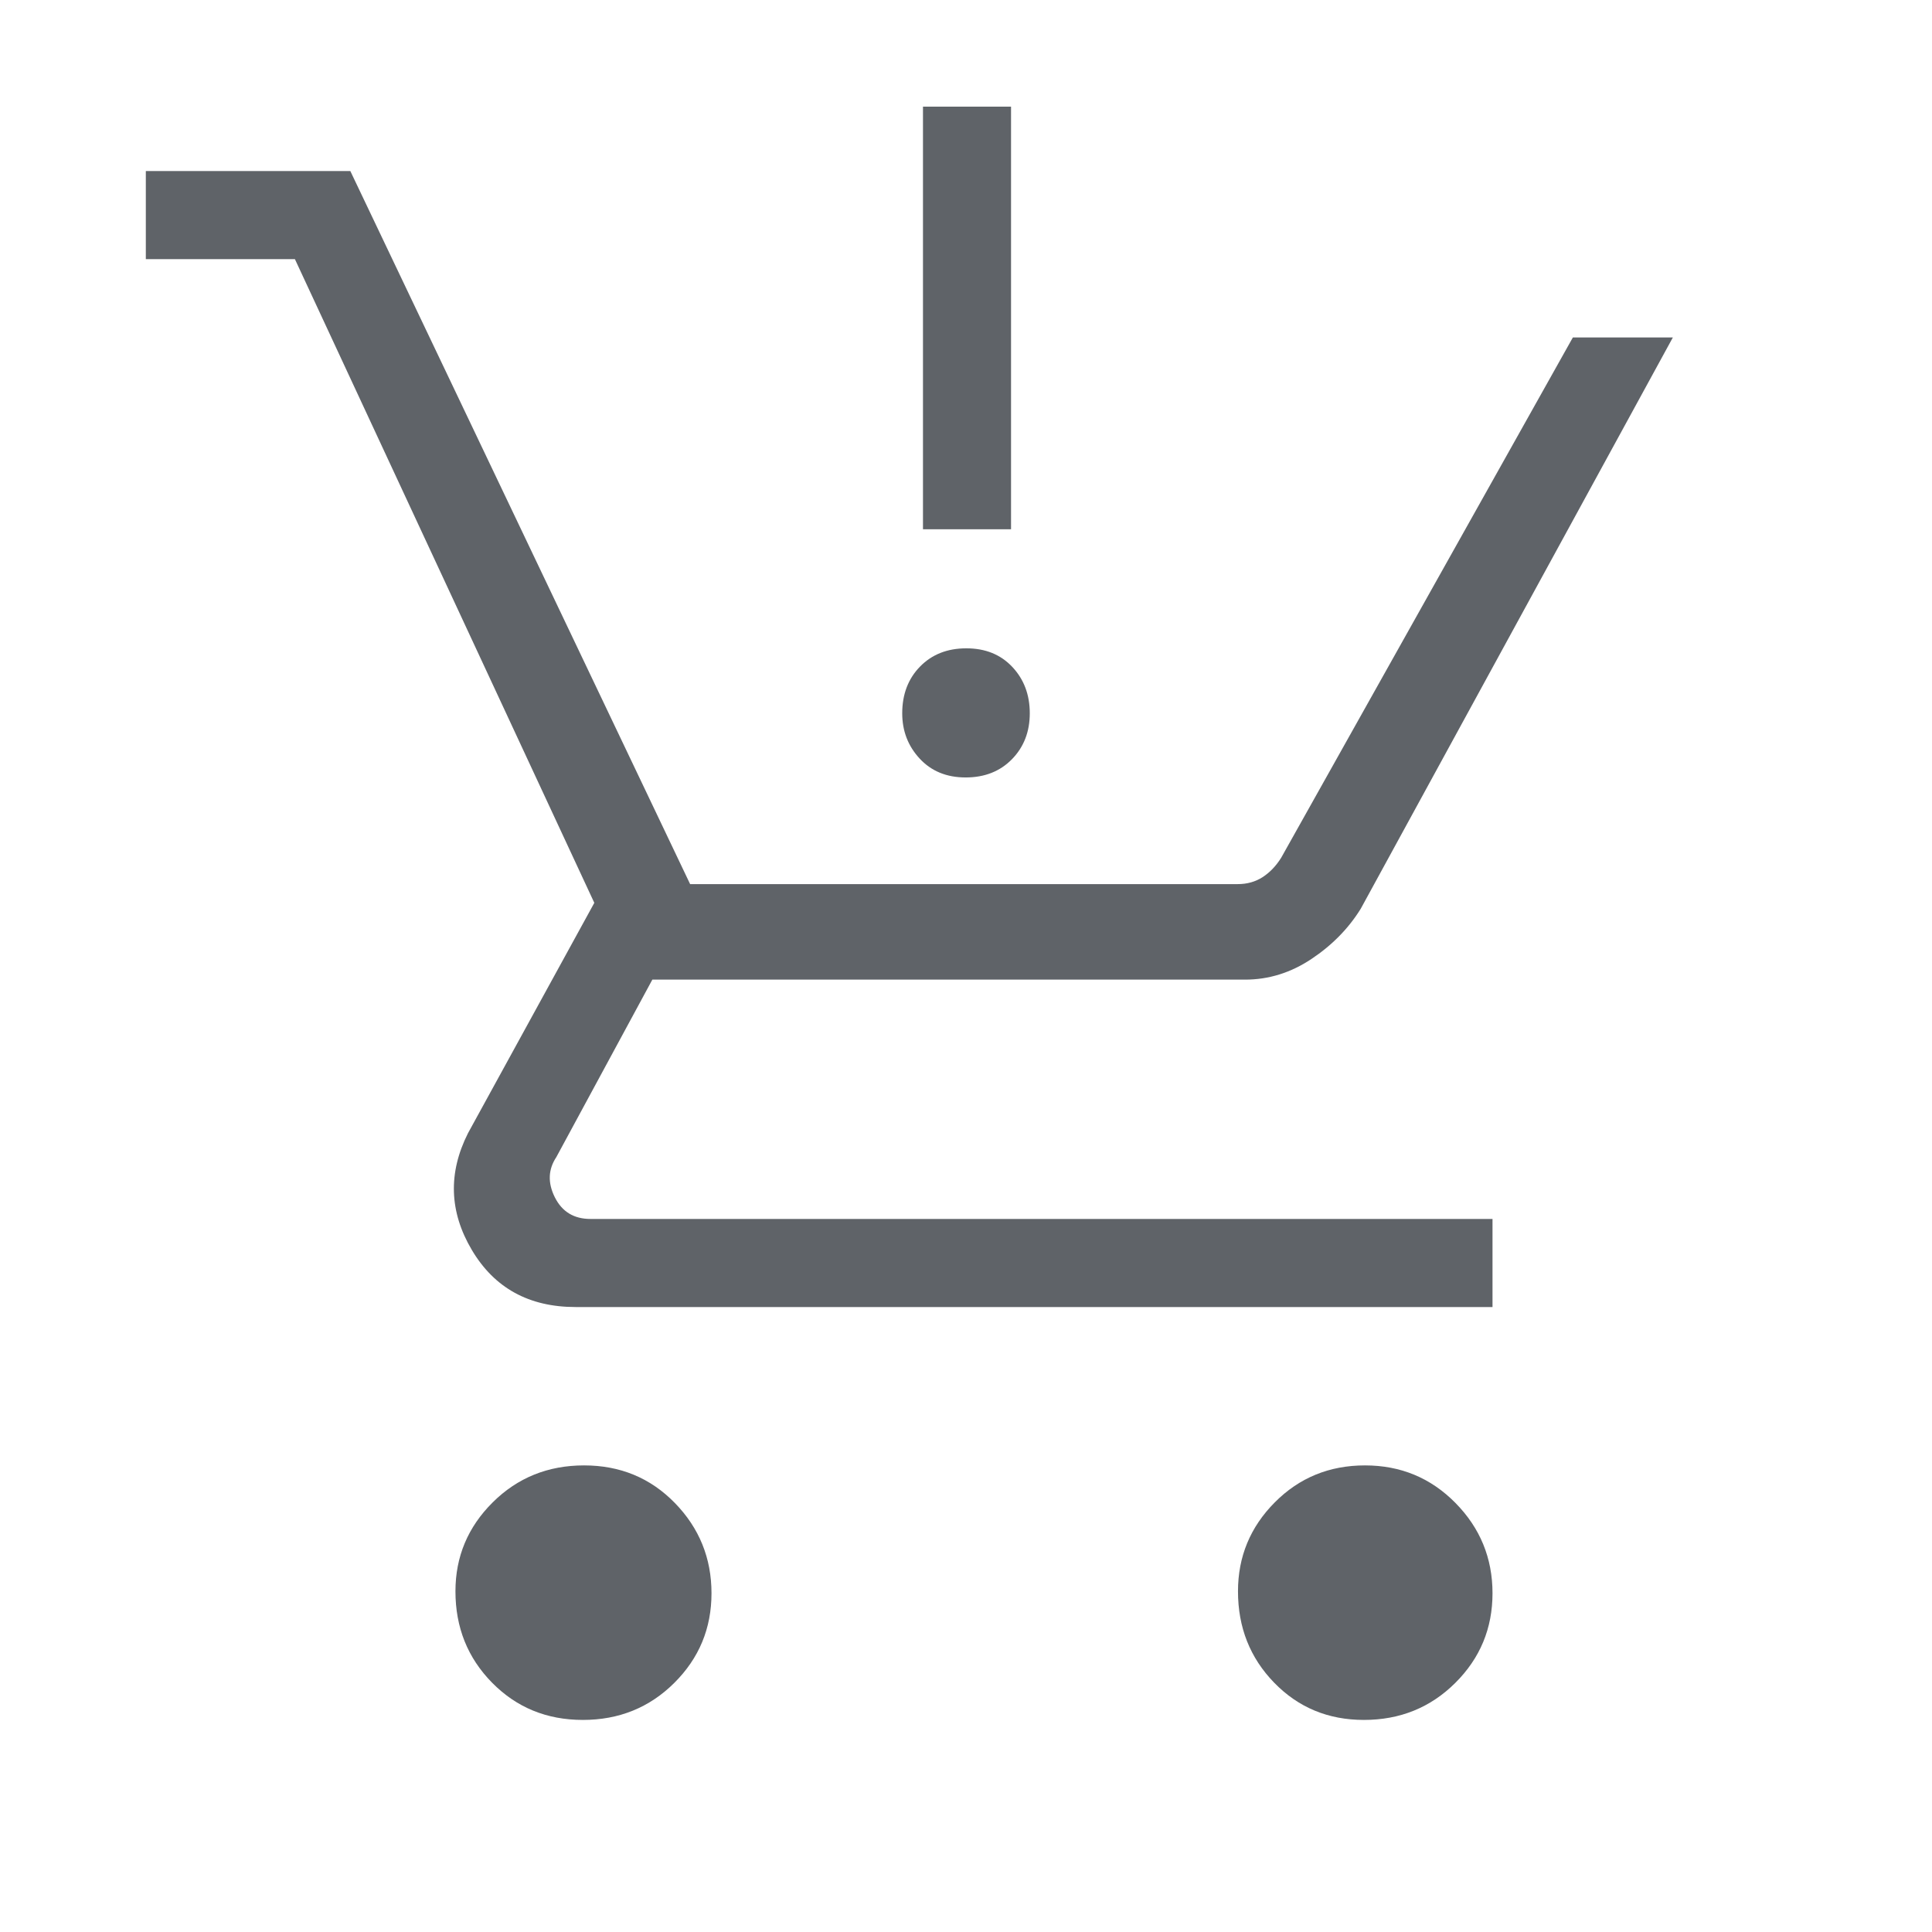
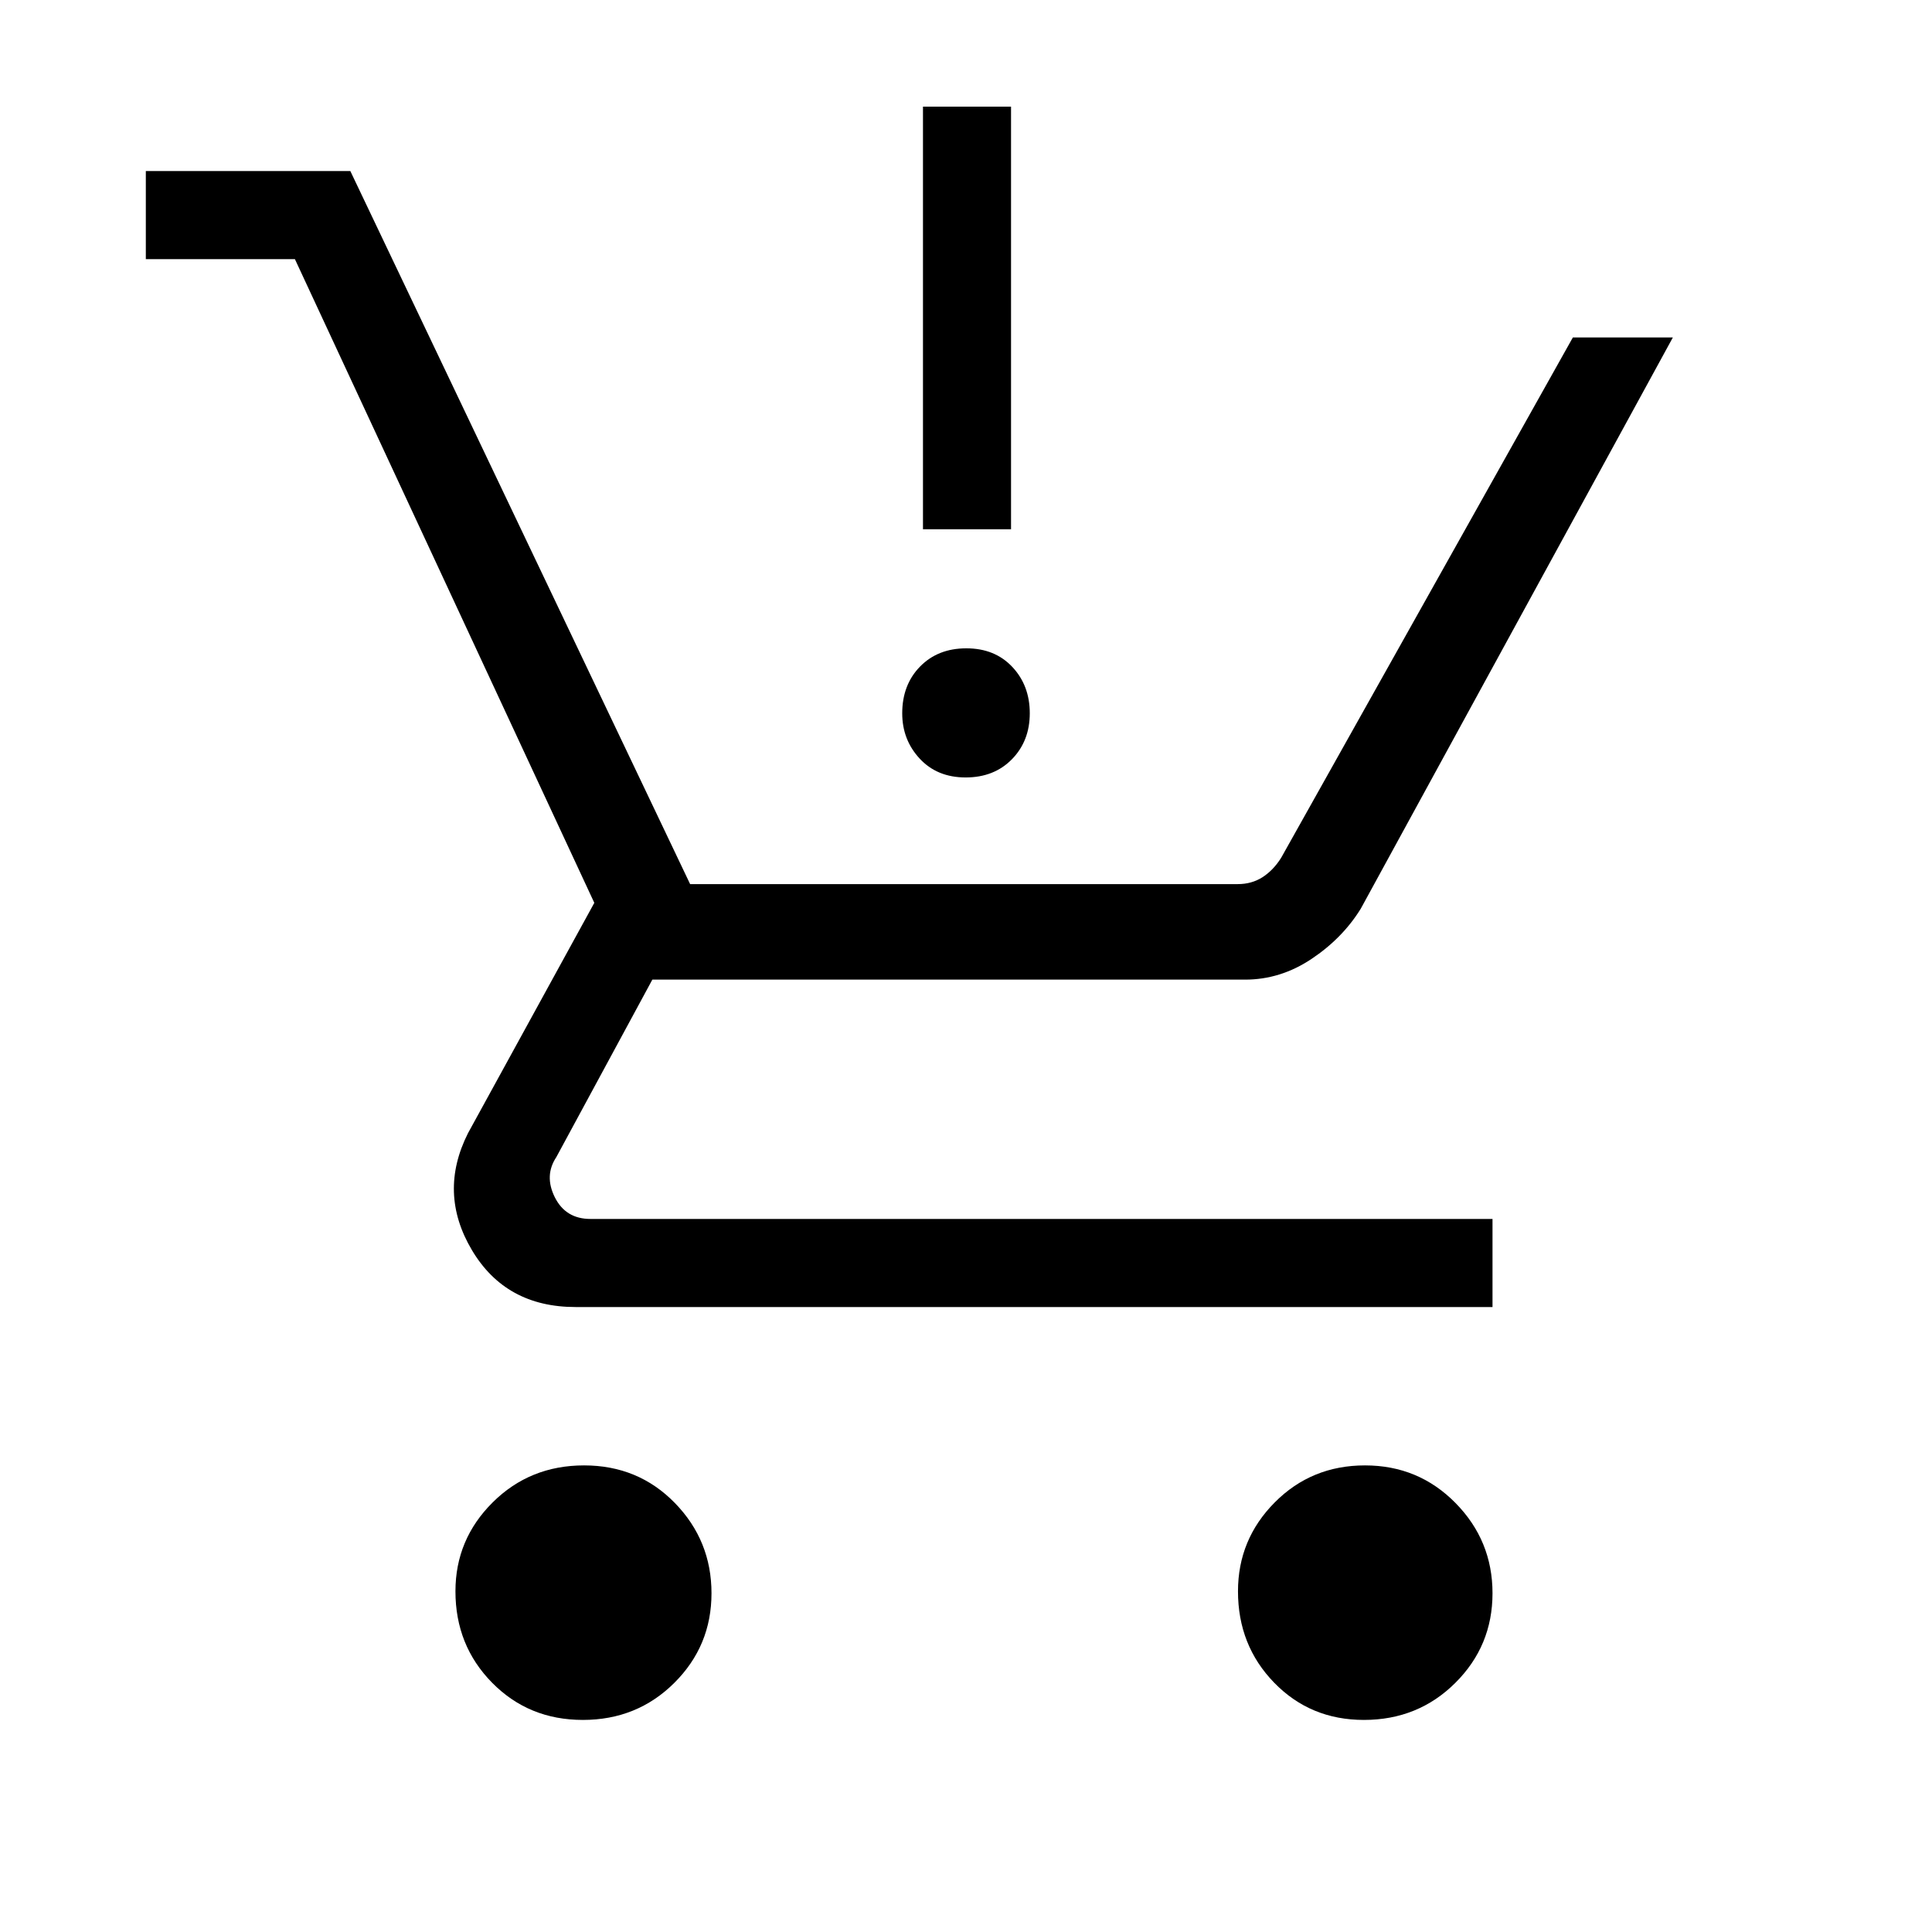
- <svg xmlns="http://www.w3.org/2000/svg" height="48px" viewBox="0 -960 960 960" width="48px" fill="#5f6368">
+ <svg xmlns="http://www.w3.org/2000/svg" height="48px" viewBox="0 -960 960 960" width="48px" fill="#000">
  <path d="M479.82-573.69q-14.15 0-22.83-9.36-8.68-9.35-8.68-22.51 0-14.16 8.85-23.22 8.86-9.07 23.02-9.07 14.15 0 22.83 9.24 8.68 9.24 8.68 23.02 0 13.77-8.85 22.83-8.86 9.07-23.02 9.07ZM458.62-697v-210h43.76v210h-43.76ZM289.63-105.38q-26.92 0-45.12-18.5-18.2-18.49-18.2-45.41 0-25.79 18.49-44.17 18.5-18.39 45.42-18.39 26.91 0 45.12 18.68 18.2 18.68 18.2 44.85t-18.5 44.55q-18.49 18.39-45.41 18.39Zm388.08 0q-26.6 0-44.58-18.5-17.98-18.49-17.98-45.41 0-25.79 18.26-44.17 18.26-18.39 44.85-18.39t44.97 18.68q18.39 18.68 18.39 44.85t-18.5 44.55q-18.49 18.39-45.41 18.39ZM72.46-831.23V-875h101.62l168.84 354.31h272.14q6.93 0 12.31-3.46 5.38-3.47 9.23-9.62l144.94-258.54h49.69L676.15-508.46q-9.1 14.71-24.5 24.97-15.4 10.26-32.95 10.26H324.15l-47.69 88.15q-6.15 9.23-.77 20 5.39 10.77 17.69 10.77h448.24v43.77H286q-34.74 0-51.56-28.38-16.82-28.39-1.9-58l62.77-114.46-148.77-319.85H72.46Z" />
</svg>
